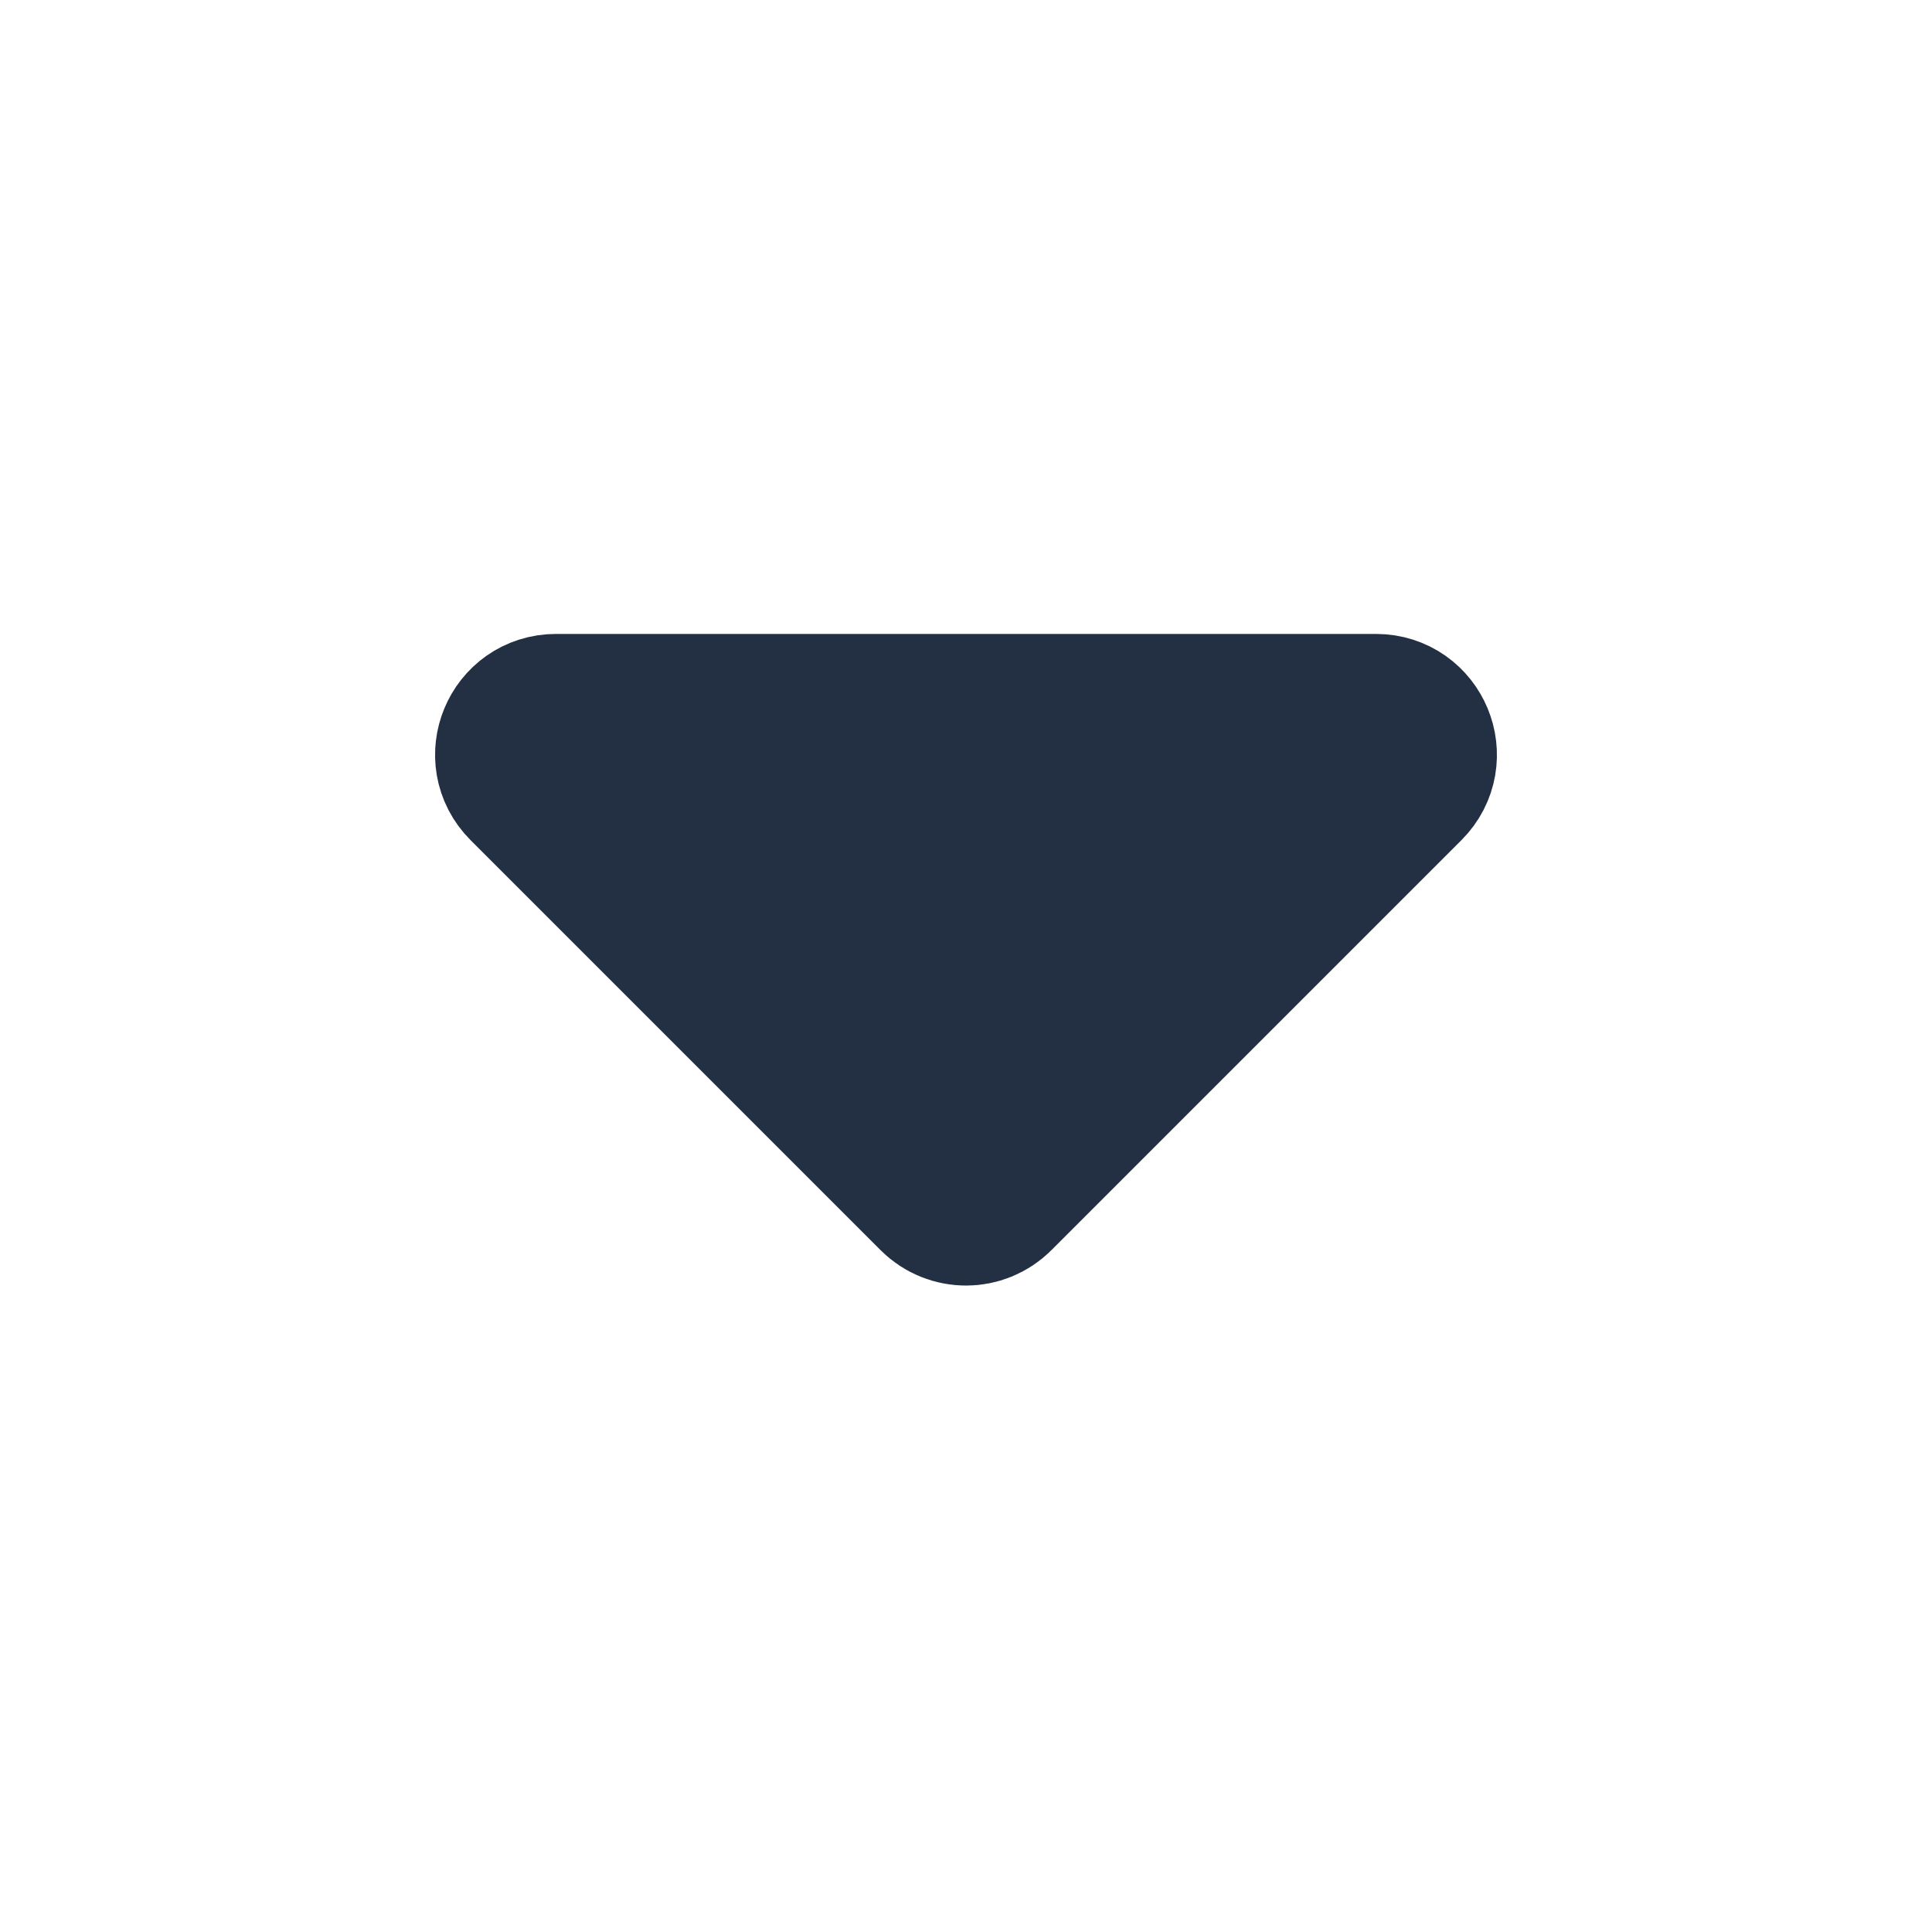
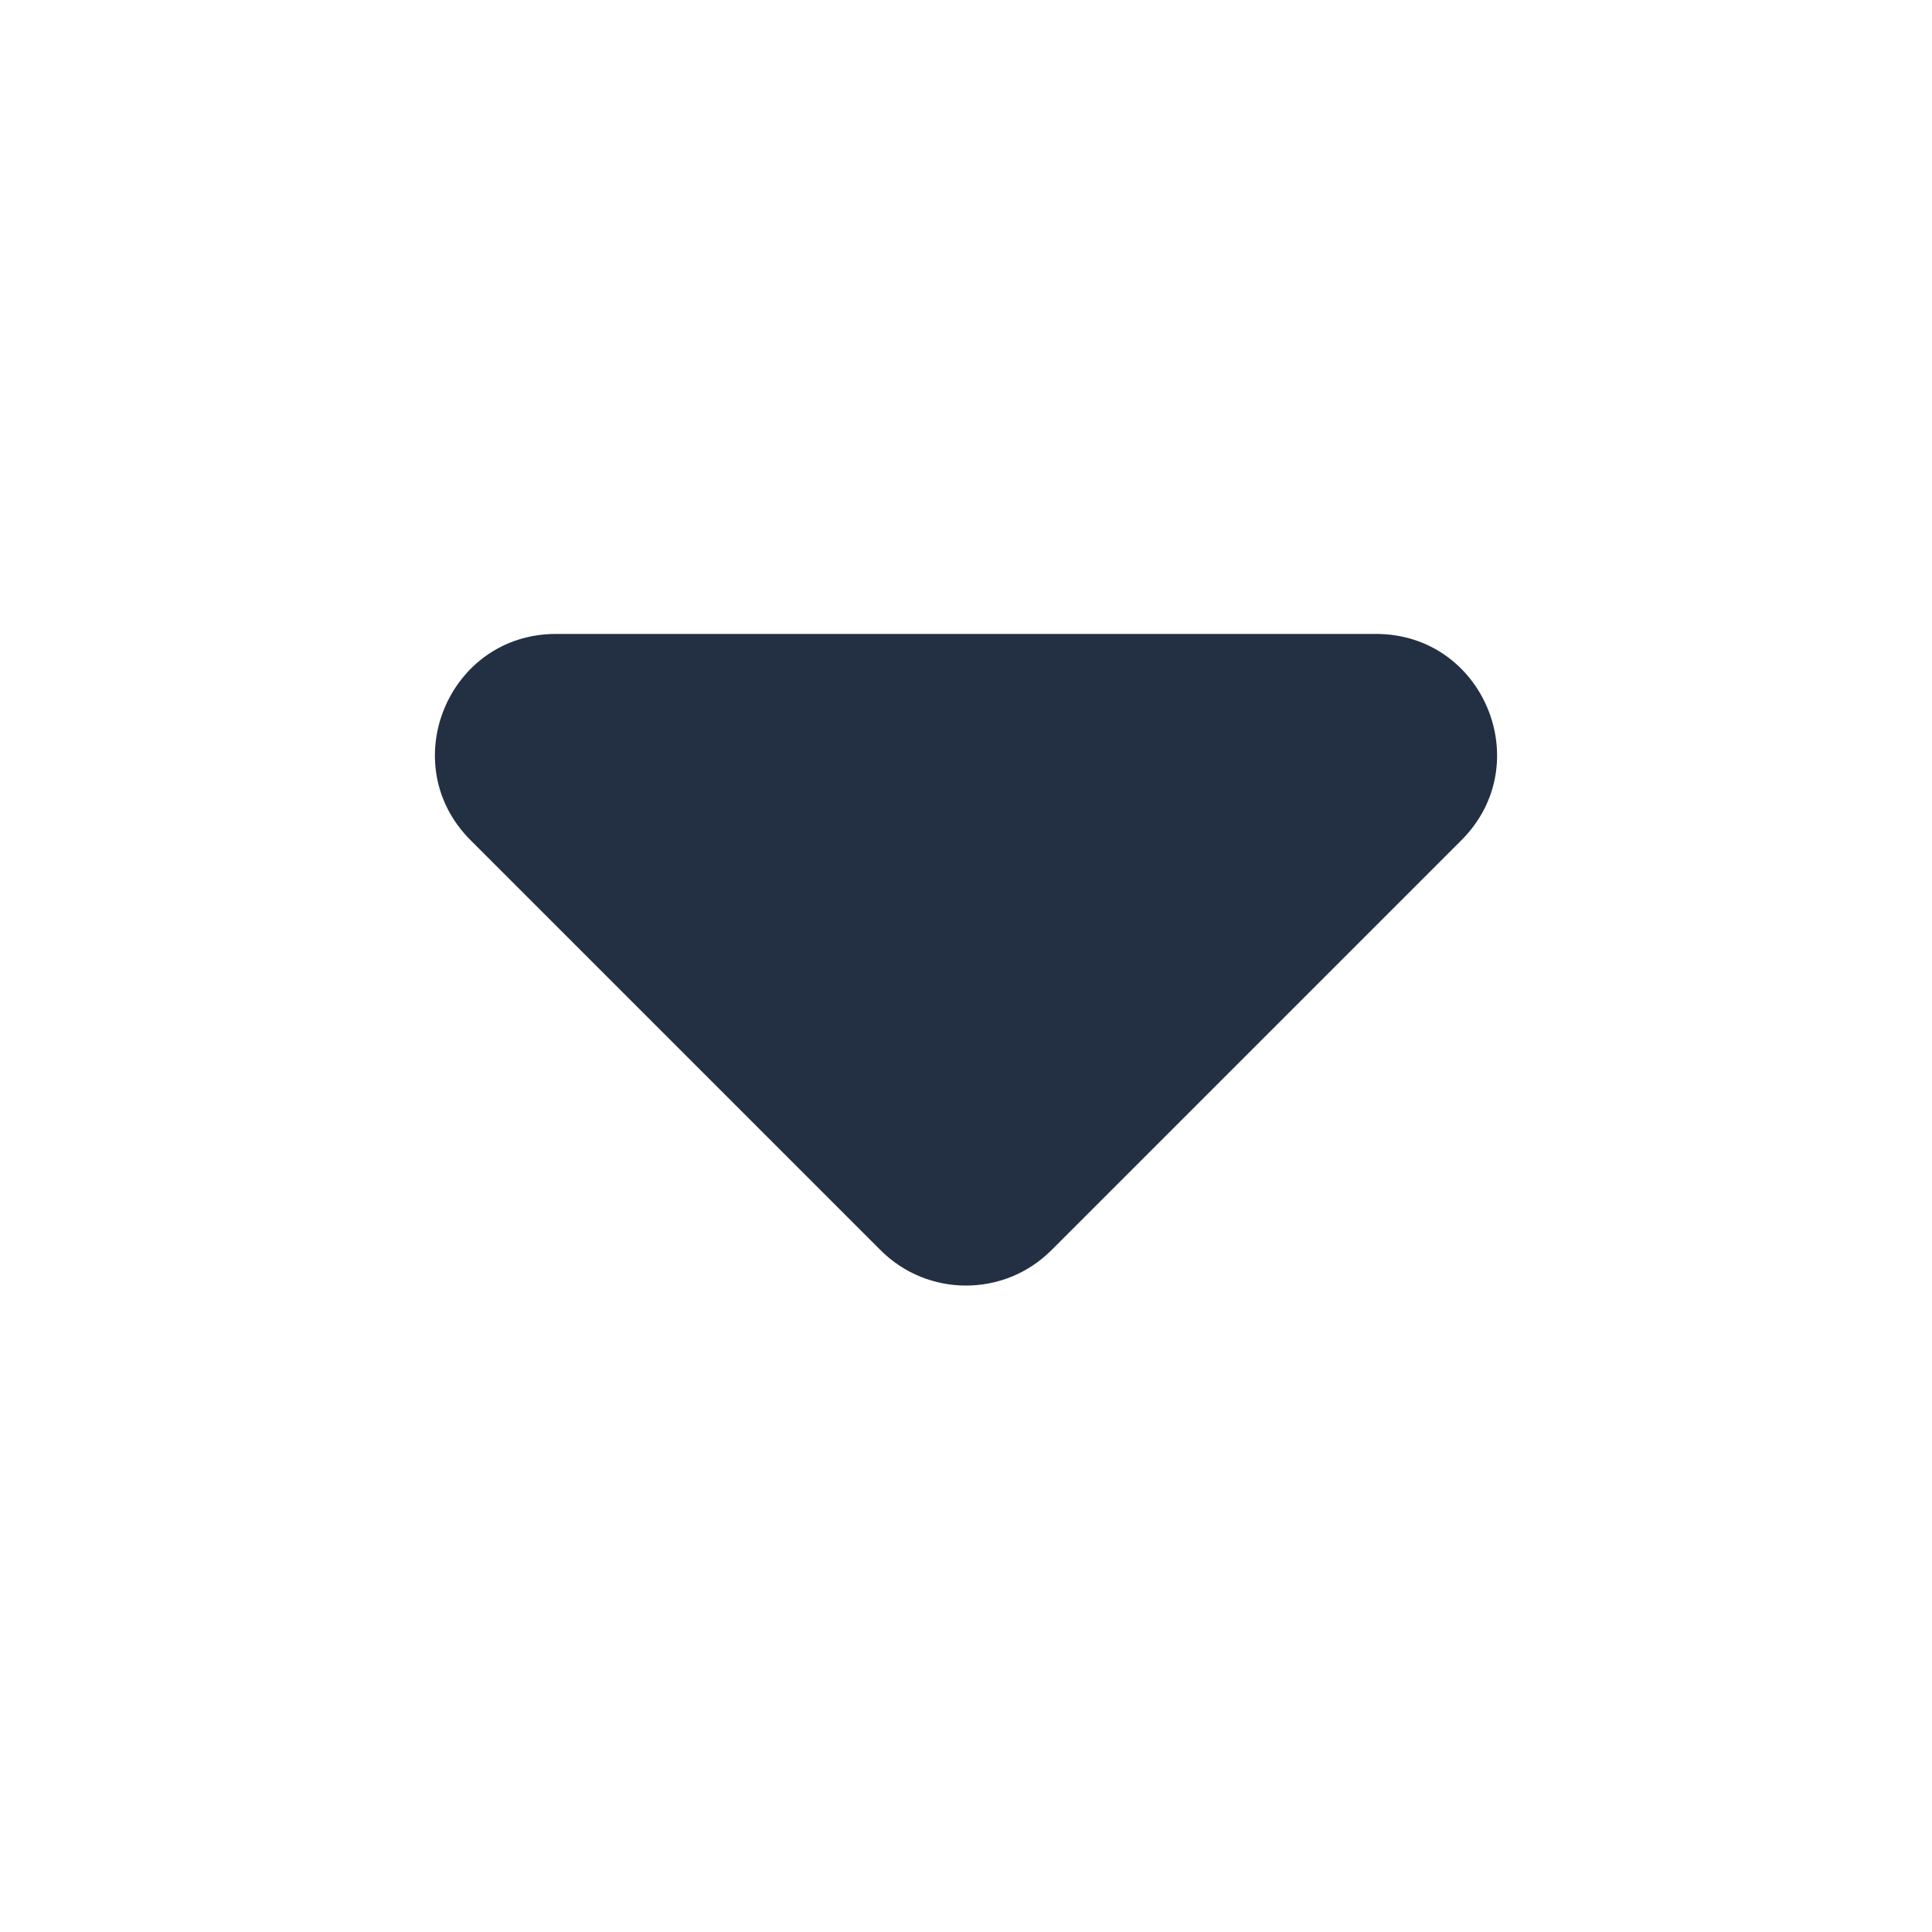
<svg xmlns="http://www.w3.org/2000/svg" width="16" height="16" viewBox="0 0 16 16" fill="none">
-   <path d="M7.823 9.823L4.427 6.427C4.269 6.269 4.381 6 4.604 6H11.396C11.619 6 11.731 6.269 11.573 6.427L8.177 9.823C8.079 9.921 7.921 9.921 7.823 9.823Z" fill="#233043" stroke="#233043" stroke-width="1.5" stroke-linecap="round" stroke-linejoin="round" />
+   <path fill-rule="evenodd" clip-rule="evenodd" d="M4.604 5.25C3.713 5.25 3.267 6.327 3.896 6.957L7.293 10.354C7.683 10.744 8.317 10.744 8.707 10.354L8.21 9.857L8.707 10.354L12.104 6.957C12.733 6.327 12.287 5.25 11.396 5.25H4.604Z" fill="#233043" />
</svg>
